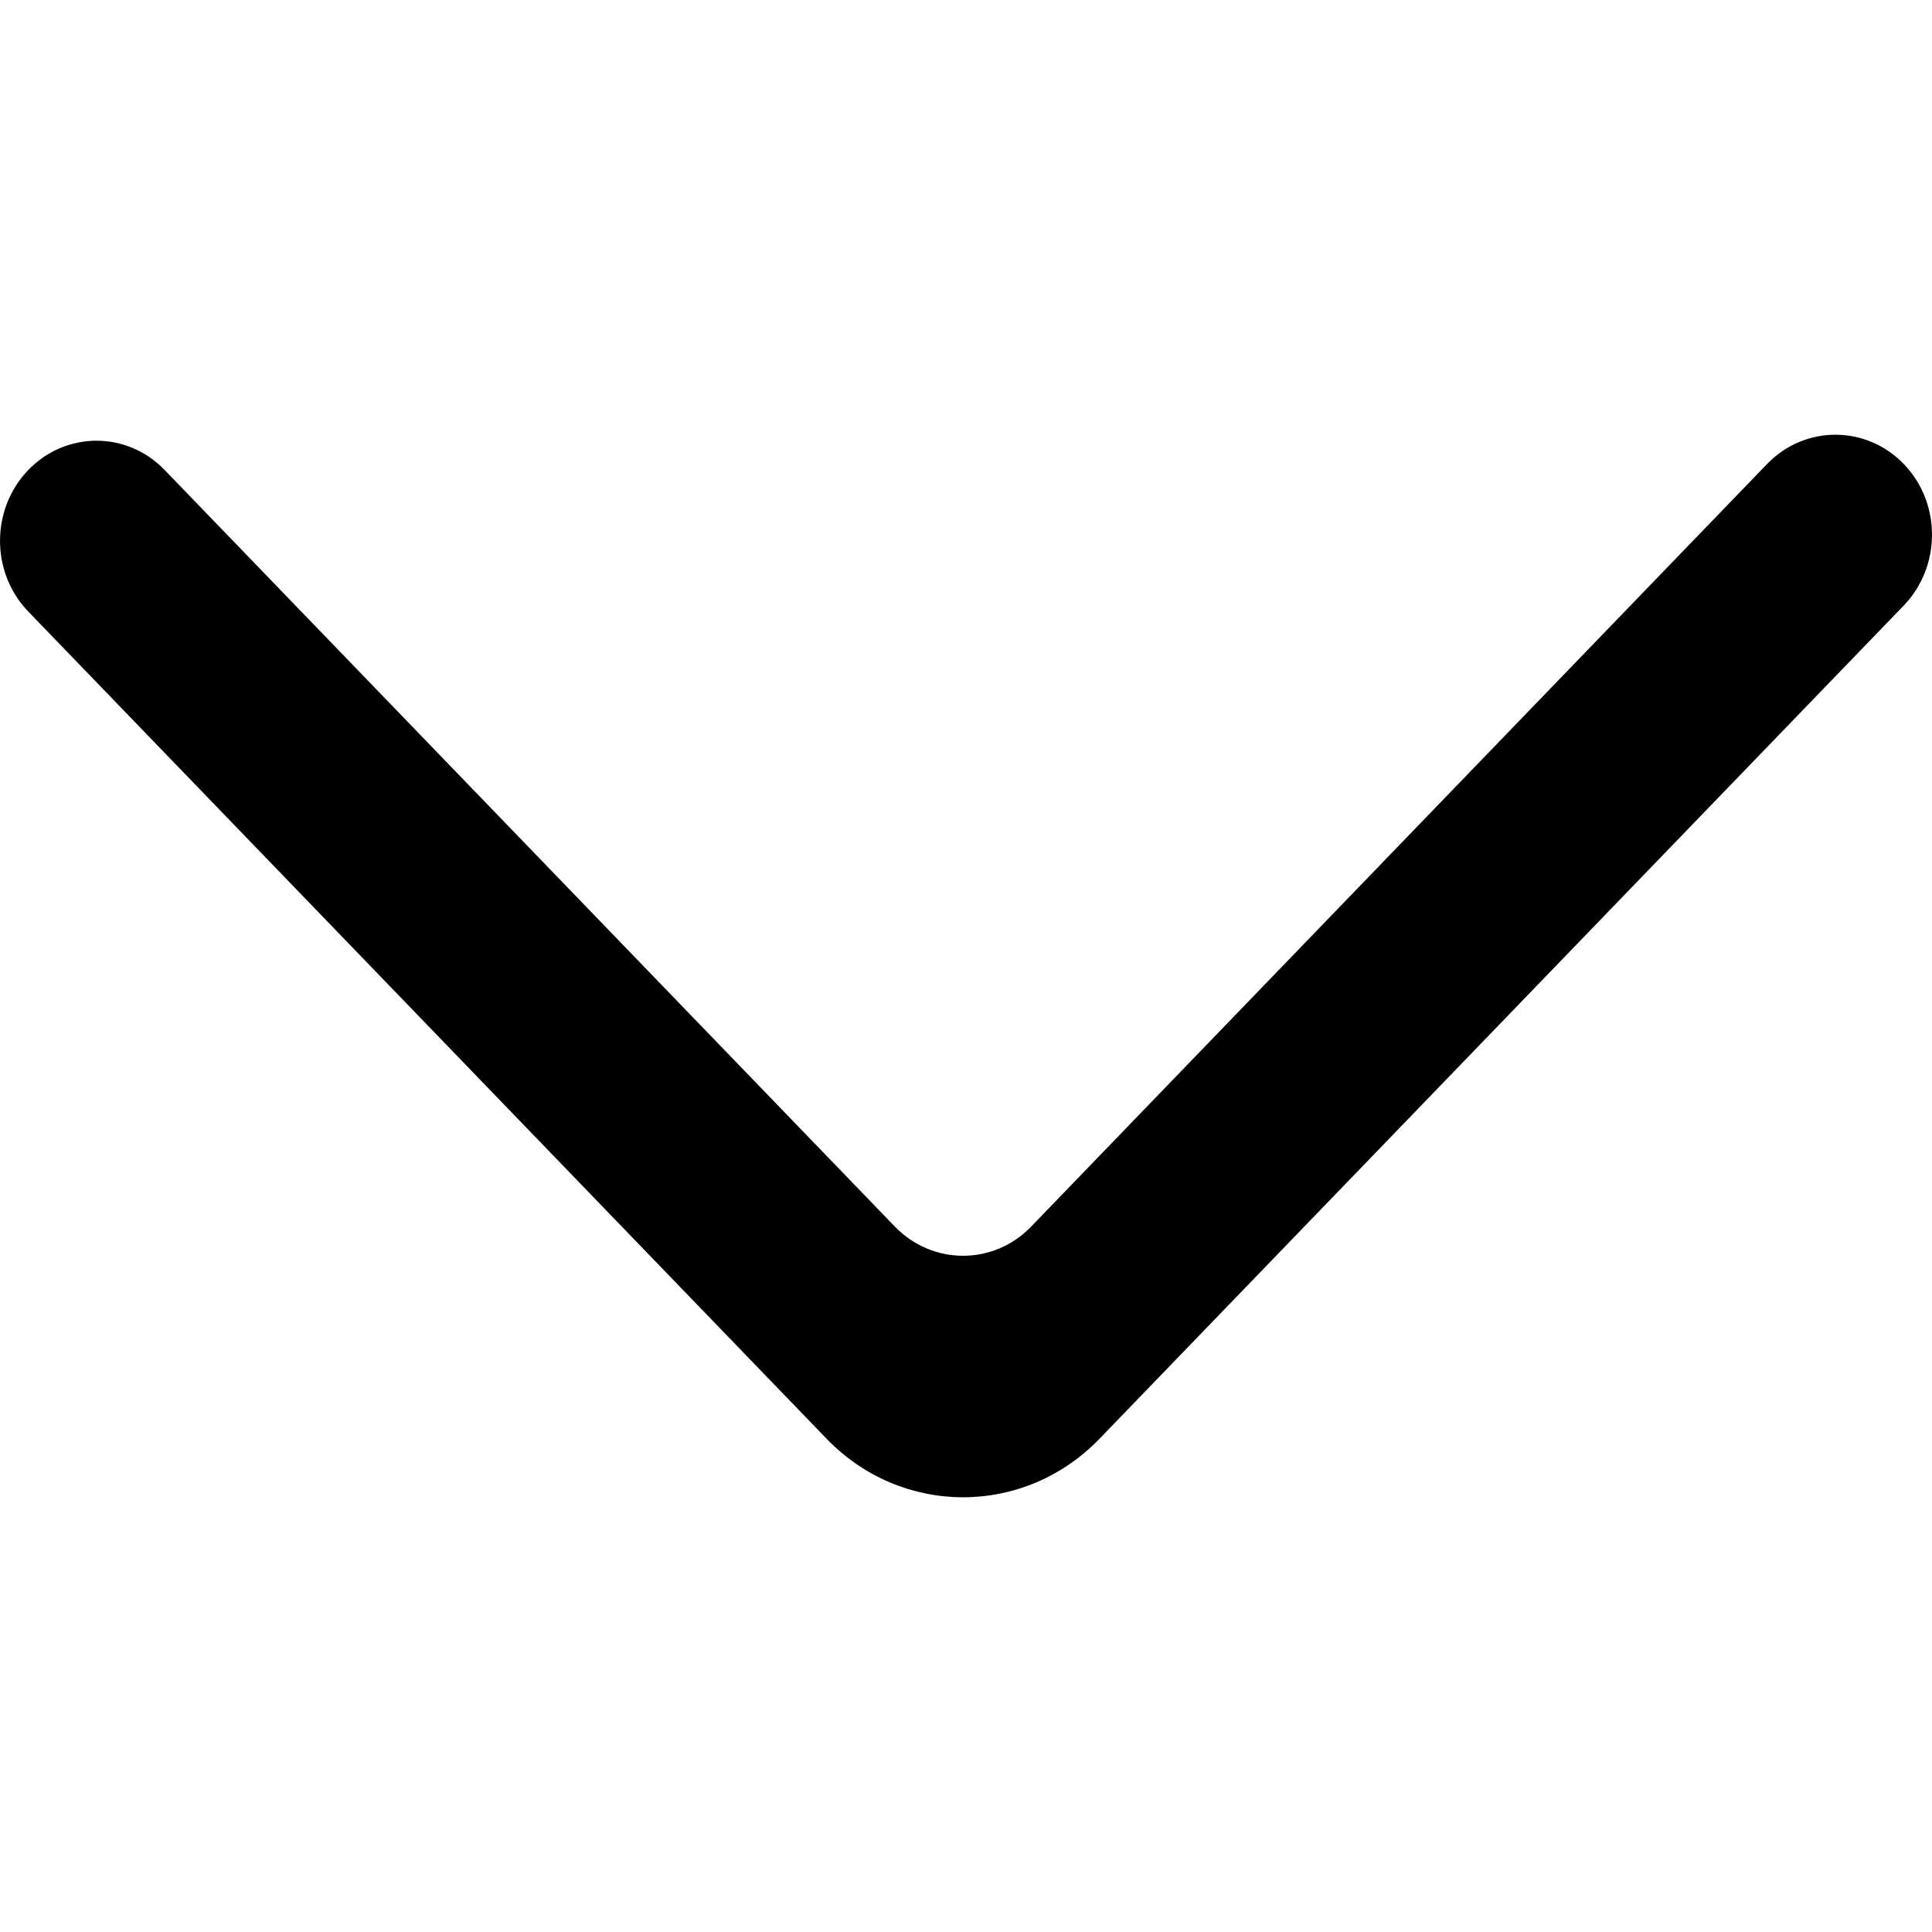
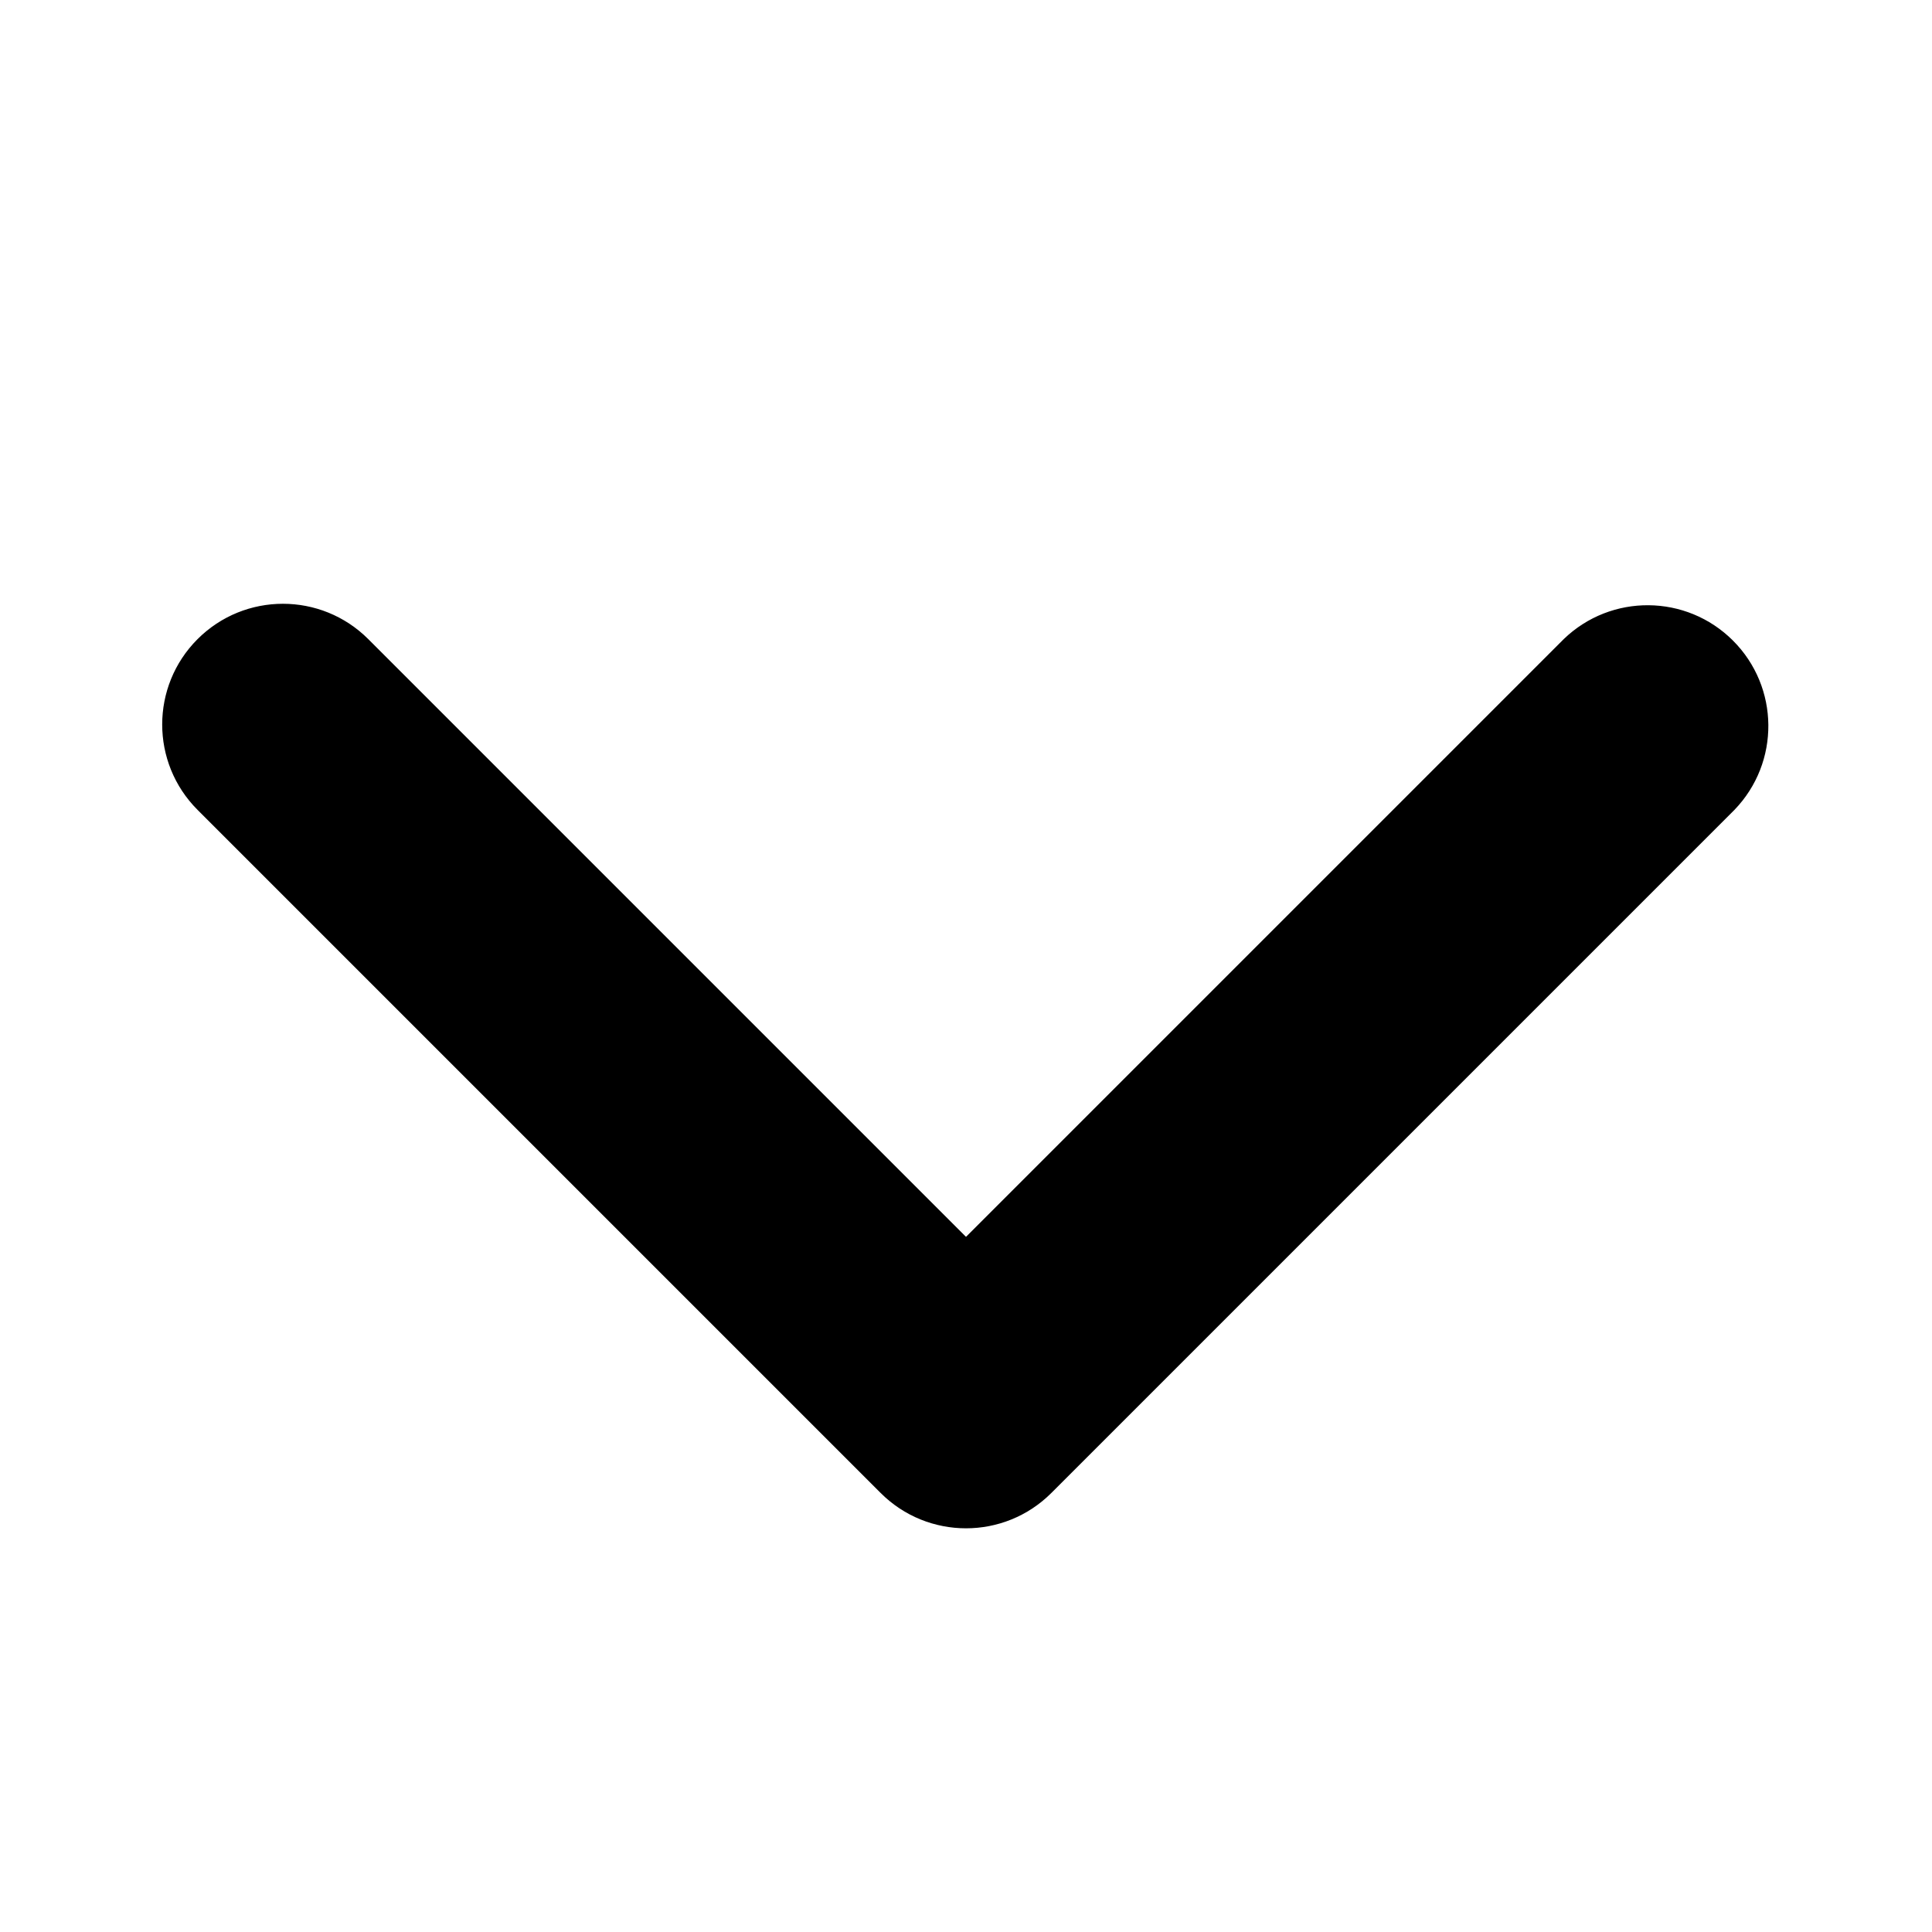
- <svg xmlns="http://www.w3.org/2000/svg" width="800px" height="800px" viewBox="0 -4.5 20 20" version="1.1">
-   <defs>
- 
- </defs>
-   <g id="Page-1" stroke="none" stroke-width="1" fill="none" fill-rule="evenodd">
-     <g id="Dribbble-Light-Preview" transform="translate(-220, -6684)" fill="#000000">
-       <g id="icons" transform="translate(56, 160)">
-         <path d="M164.292,6524.366 L164.292,6524.366 C163.903,6524.771 163.903,6525.426 164.292,6525.83 L172.556,6534.393 C173.336,6535.202 174.603,6535.202 175.383,6534.393 L183.708,6525.768 C184.093,6525.367 184.098,6524.72 183.718,6524.314 C183.329,6523.9 182.688,6523.895 182.293,6524.303 L174.676,6532.196 C174.286,6532.601 173.653,6532.601 173.262,6532.196 L165.705,6524.366 C165.316,6523.961 164.683,6523.961 164.292,6524.366" id="arrow_down-[#338]">
- 
- </path>
-       </g>
-     </g>
-   </g>
+ <svg xmlns="http://www.w3.org/2000/svg" width="800px" height="800px" viewBox="0 0 1024 1024">
+   <path fill="#000000" d="M104.704 338.752a64 64 0 0 1 90.496 0l316.8 316.8 316.8-316.8a64 64 0 0 1 90.496 90.496L557.248 791.296a64 64 0 0 1-90.496 0L104.704 429.248a64 64 0 0 1 0-90.496z" />
</svg>
